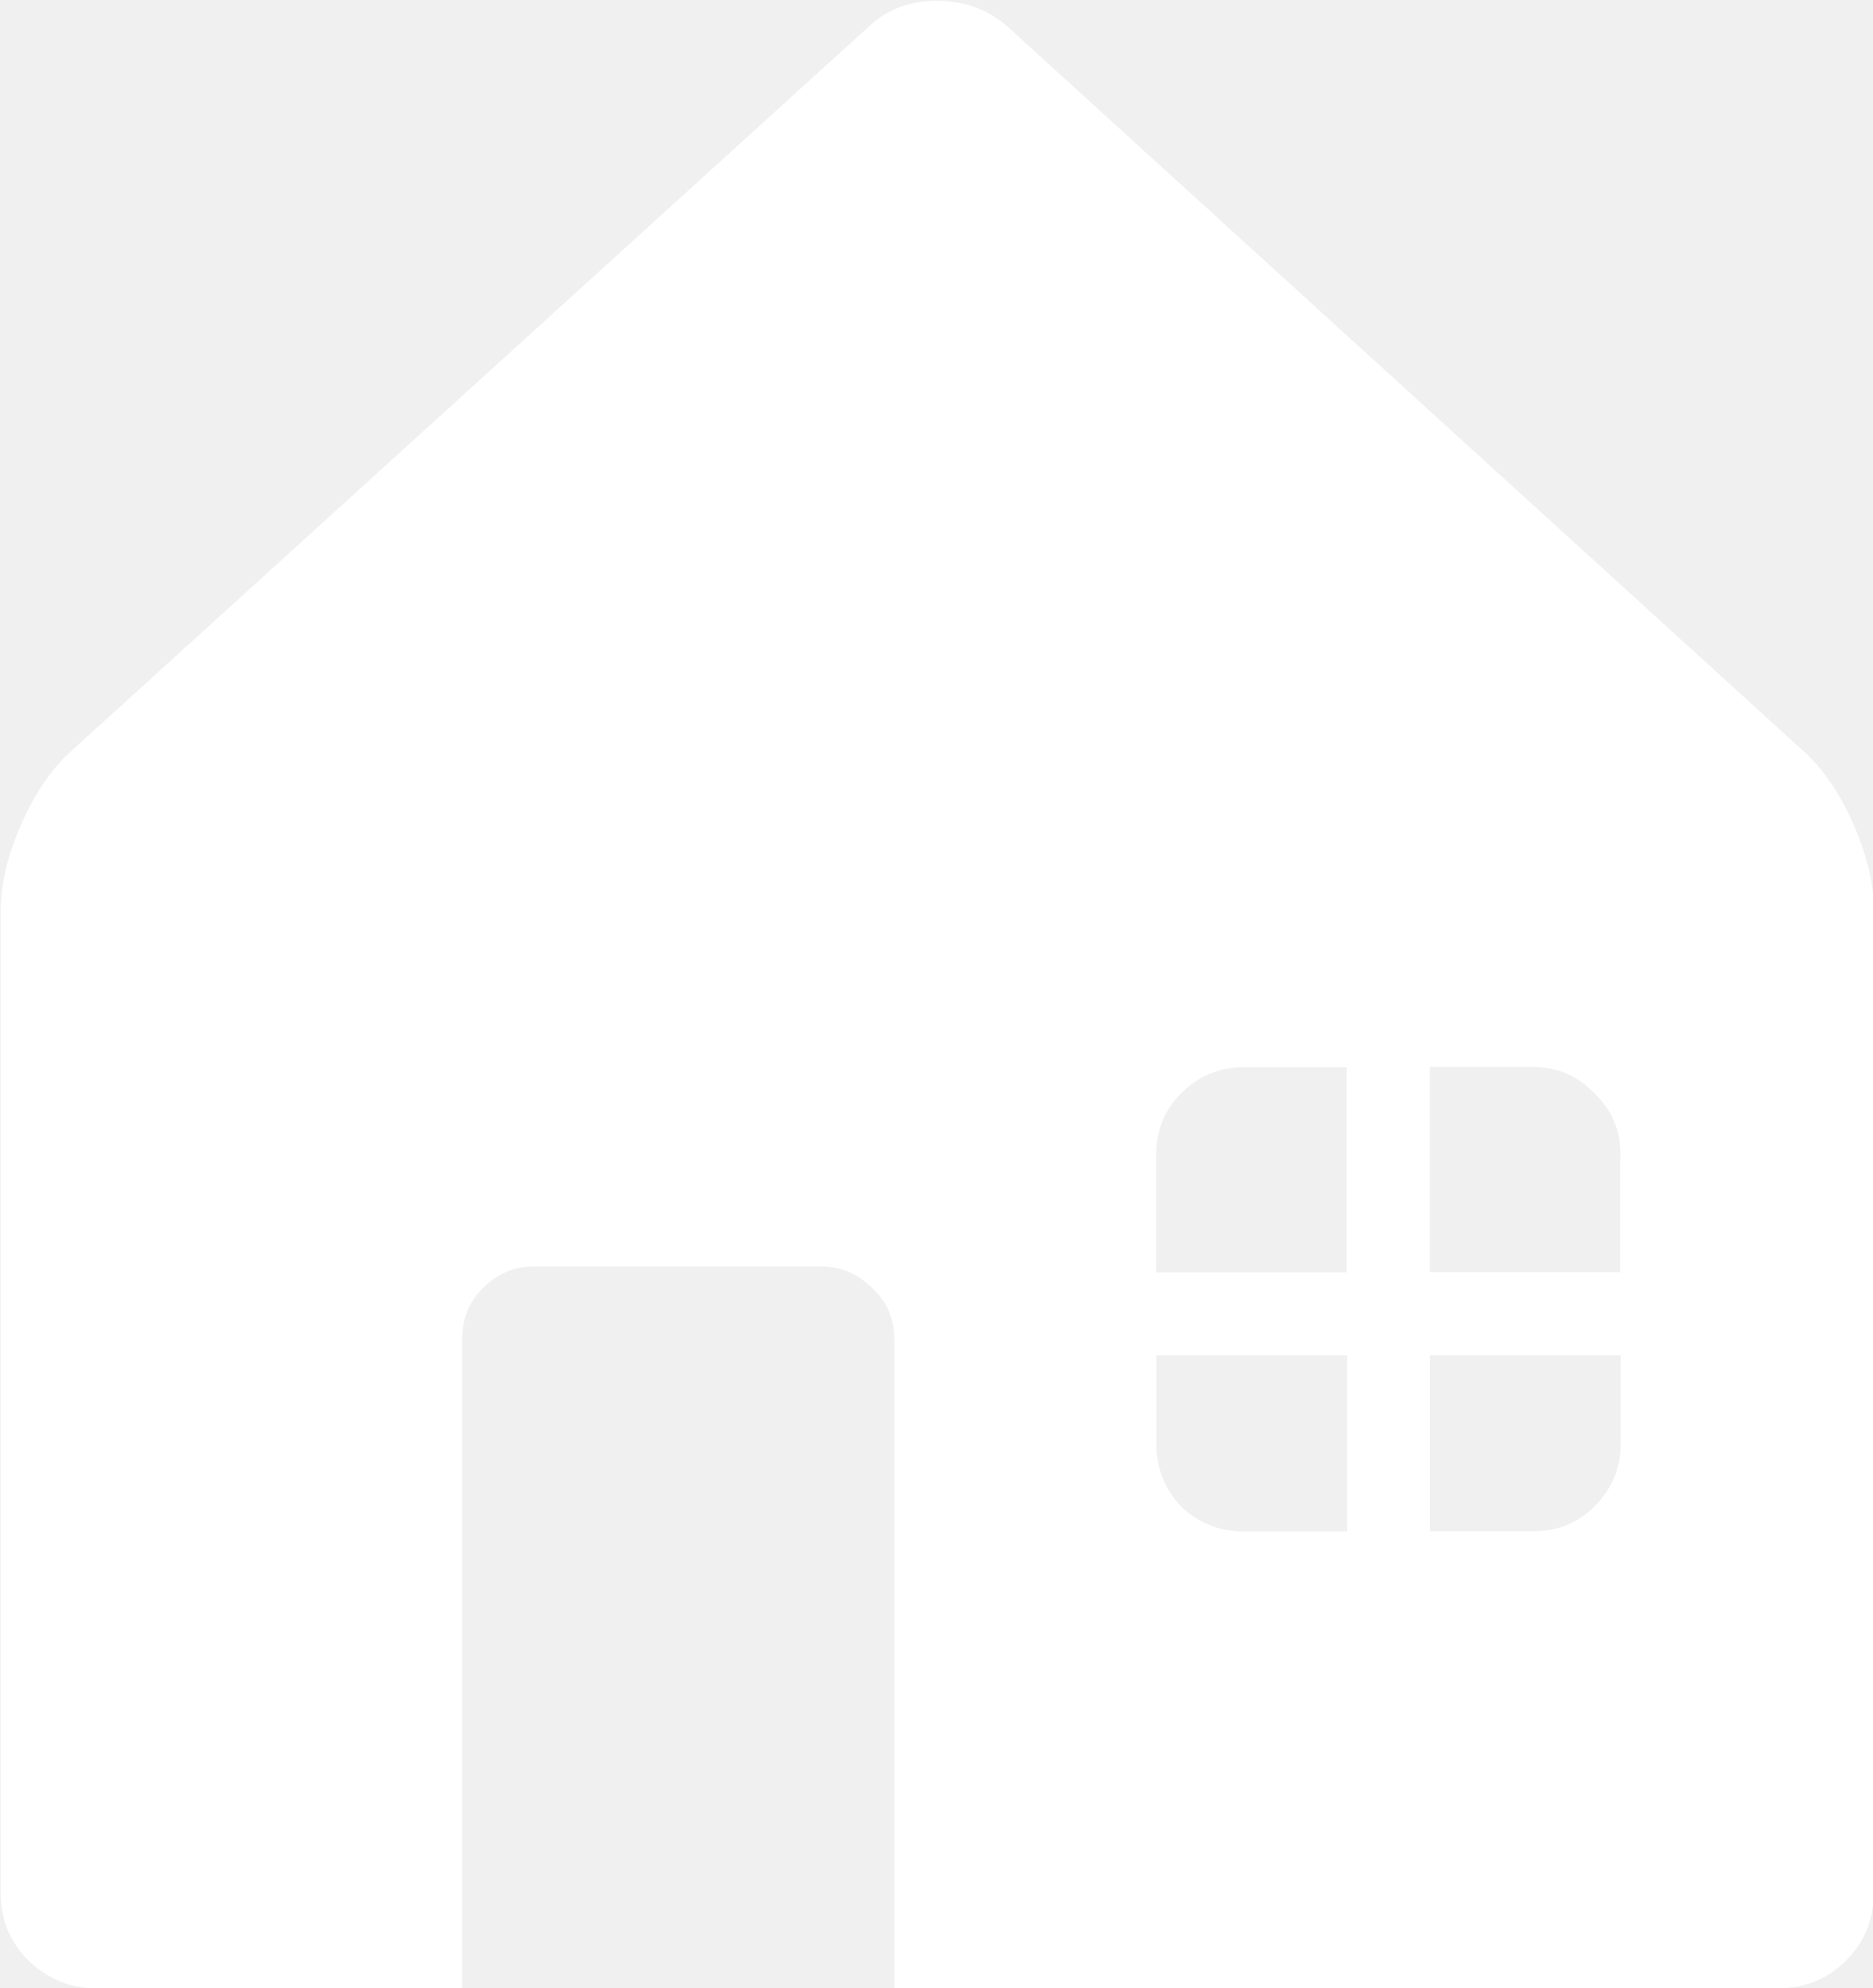
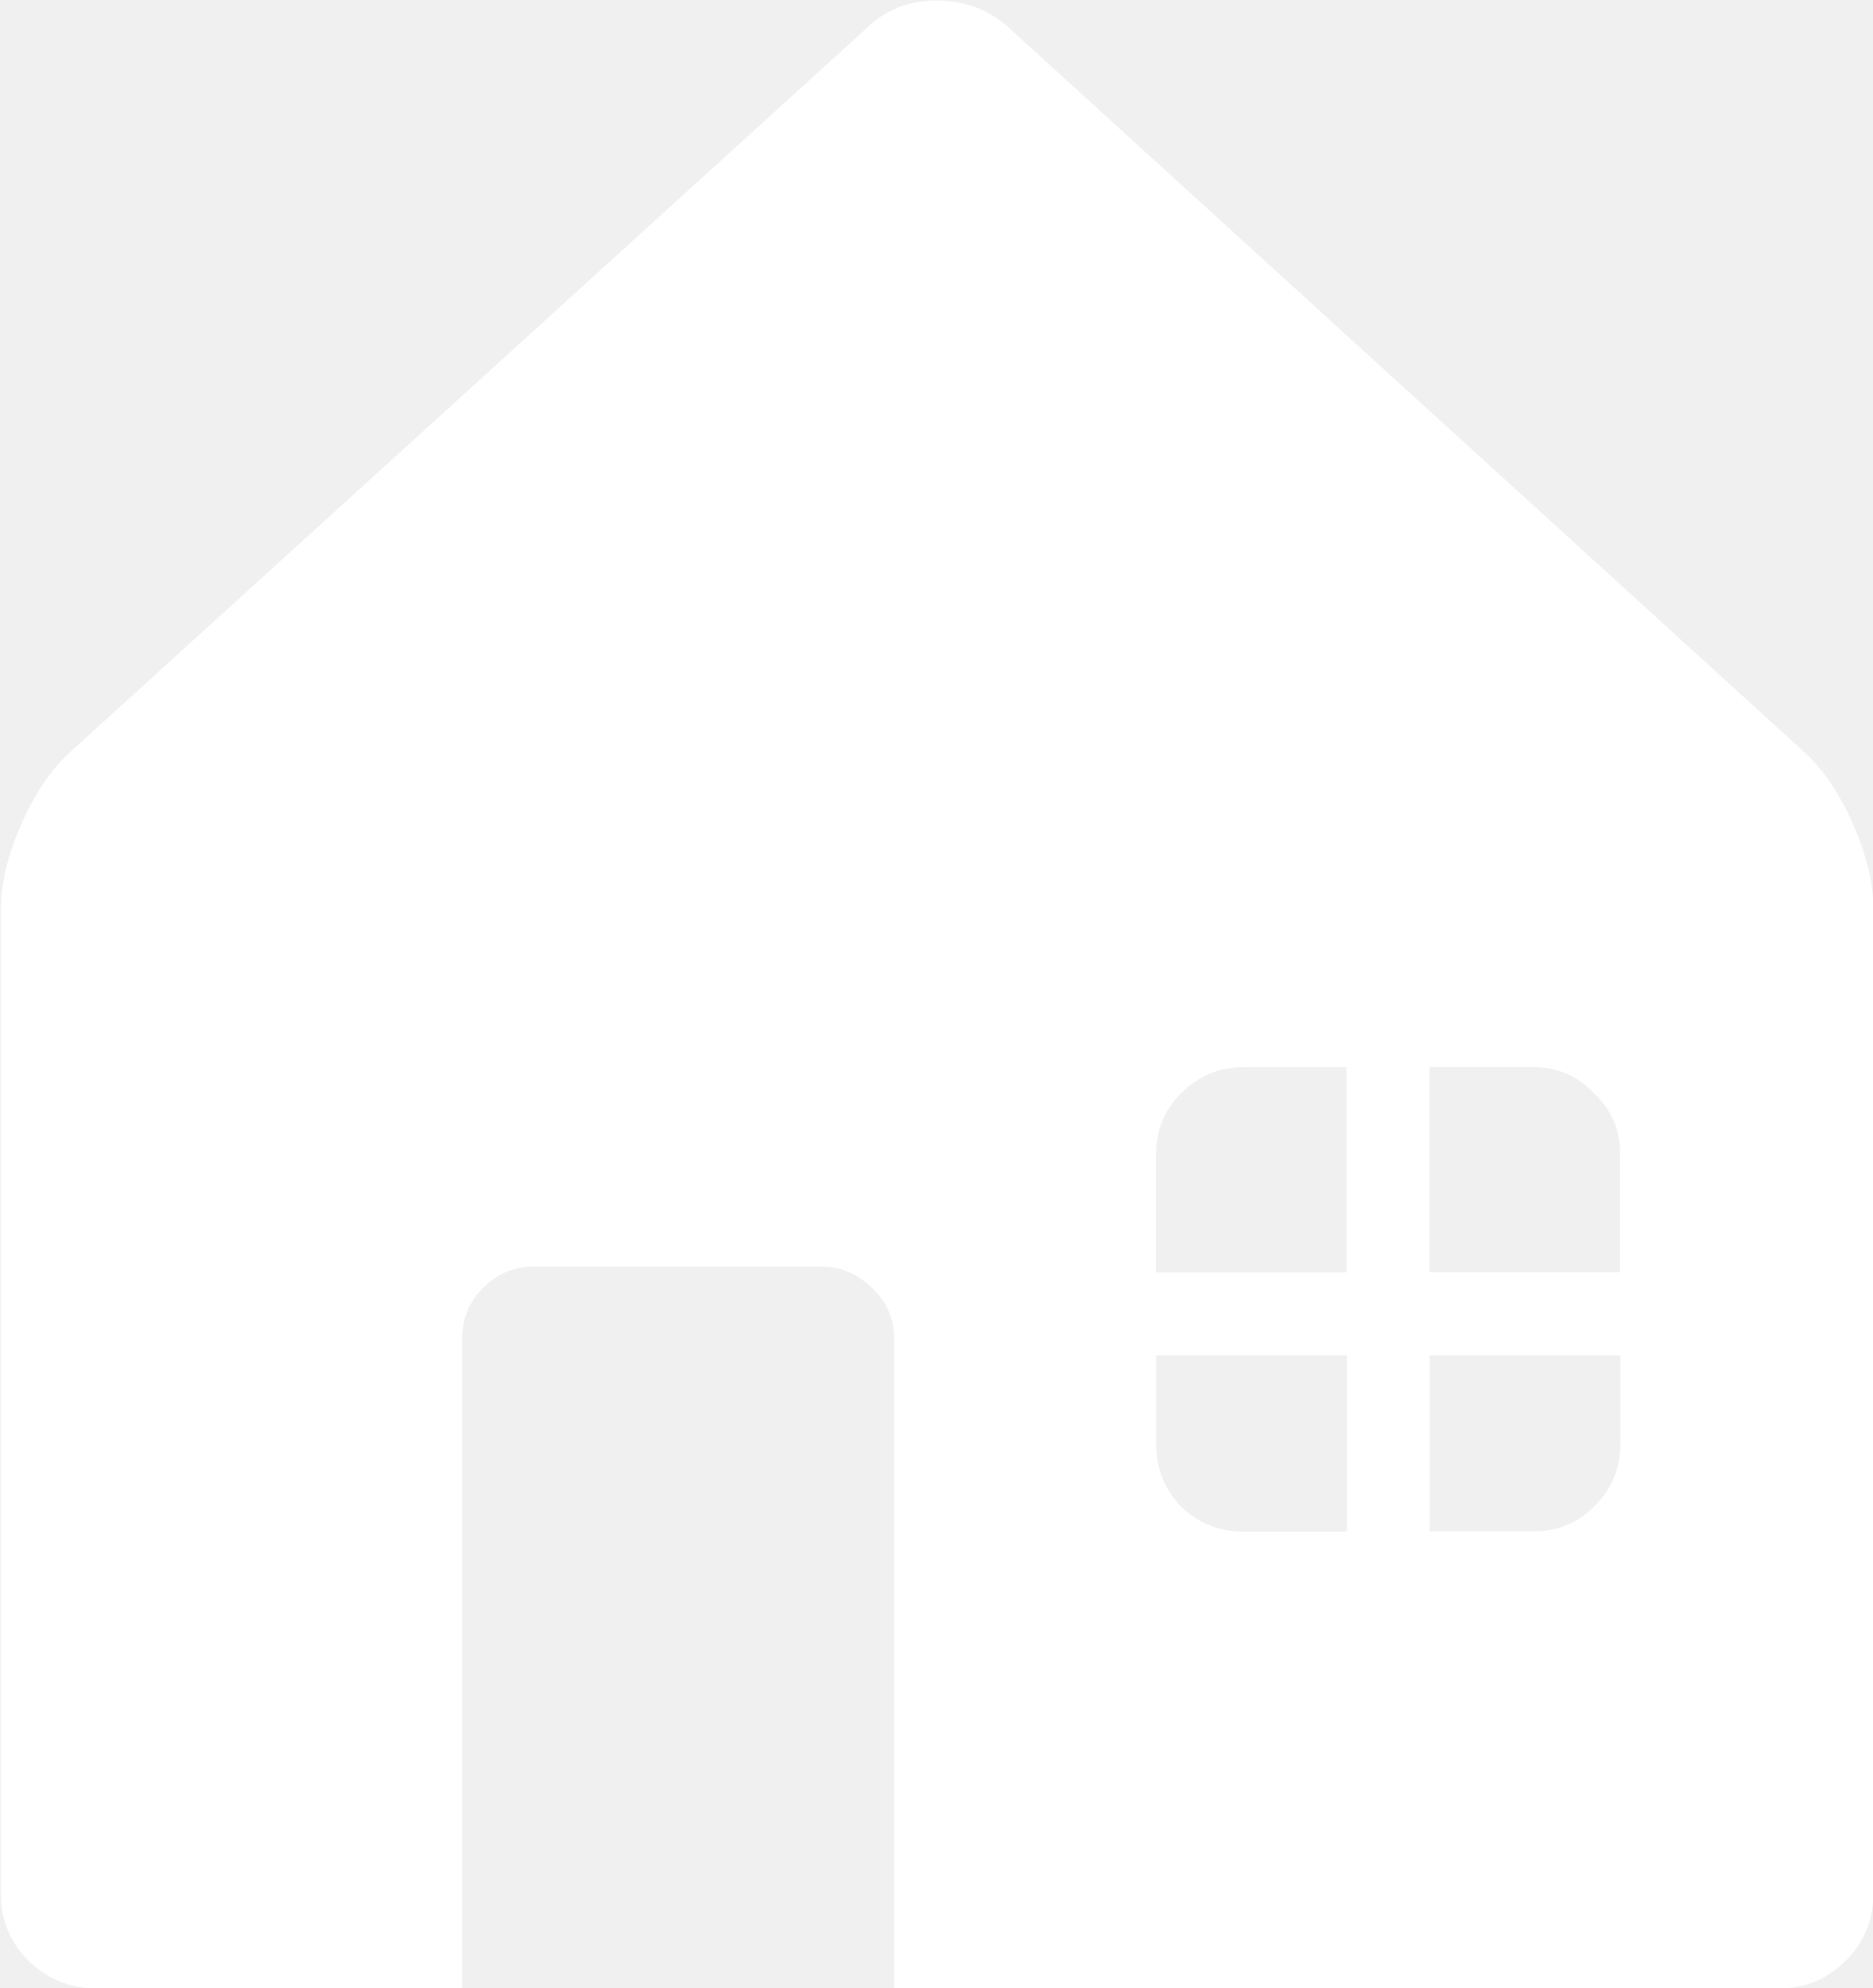
- <svg xmlns="http://www.w3.org/2000/svg" id="svg2" height="2.824mm" width="2.66mm" version="1.1" viewBox="0 0 9.426 10.005">
+ <svg xmlns="http://www.w3.org/2000/svg" id="svg2" width="10.055" height="10.672" version="1.1" viewBox="0 0 9.426 10.005">
  <g id="layer1" transform="translate(811.5 -210.42)">
    <g id="text3336" fill="#fff">
      <path id="path3341" fill="#fff" d="m-802.07 215v4.951q0 0.198-0.139 0.337t-0.337 0.139h-4.453v-3.267q0-0.154-0.11-0.256-0.11-0.11-0.256-0.11h-1.45q-0.146 0-0.256 0.11-0.103 0.103-0.103 0.256v3.267h-1.846q-0.19 0-0.337-0.139-0.139-0.139-0.139-0.337v-4.951q0-0.198 0.103-0.432 0.103-0.234 0.249-0.366l4.014-3.647q0.139-0.132 0.344-0.132 0.212 0 0.359 0.132l4.006 3.647q0.146 0.132 0.249 0.366 0.103 0.234 0.103 0.432zm-2.651 2.241h-0.959v0.447q0 0.183 0.125 0.315 0.132 0.125 0.315 0.125h0.52v-0.886zm0-1.45h-0.52q-0.183 0-0.315 0.132-0.125 0.125-0.125 0.308v0.593h0.959v-1.033zm1.377 1.45h-0.959v0.886h0.52q0.183 0 0.308-0.125 0.132-0.132 0.132-0.315v-0.447zm0-1.011q0-0.183-0.132-0.308-0.125-0.132-0.308-0.132h-0.52v1.033h0.959v-0.593z" />
    </g>
  </g>
</svg>
